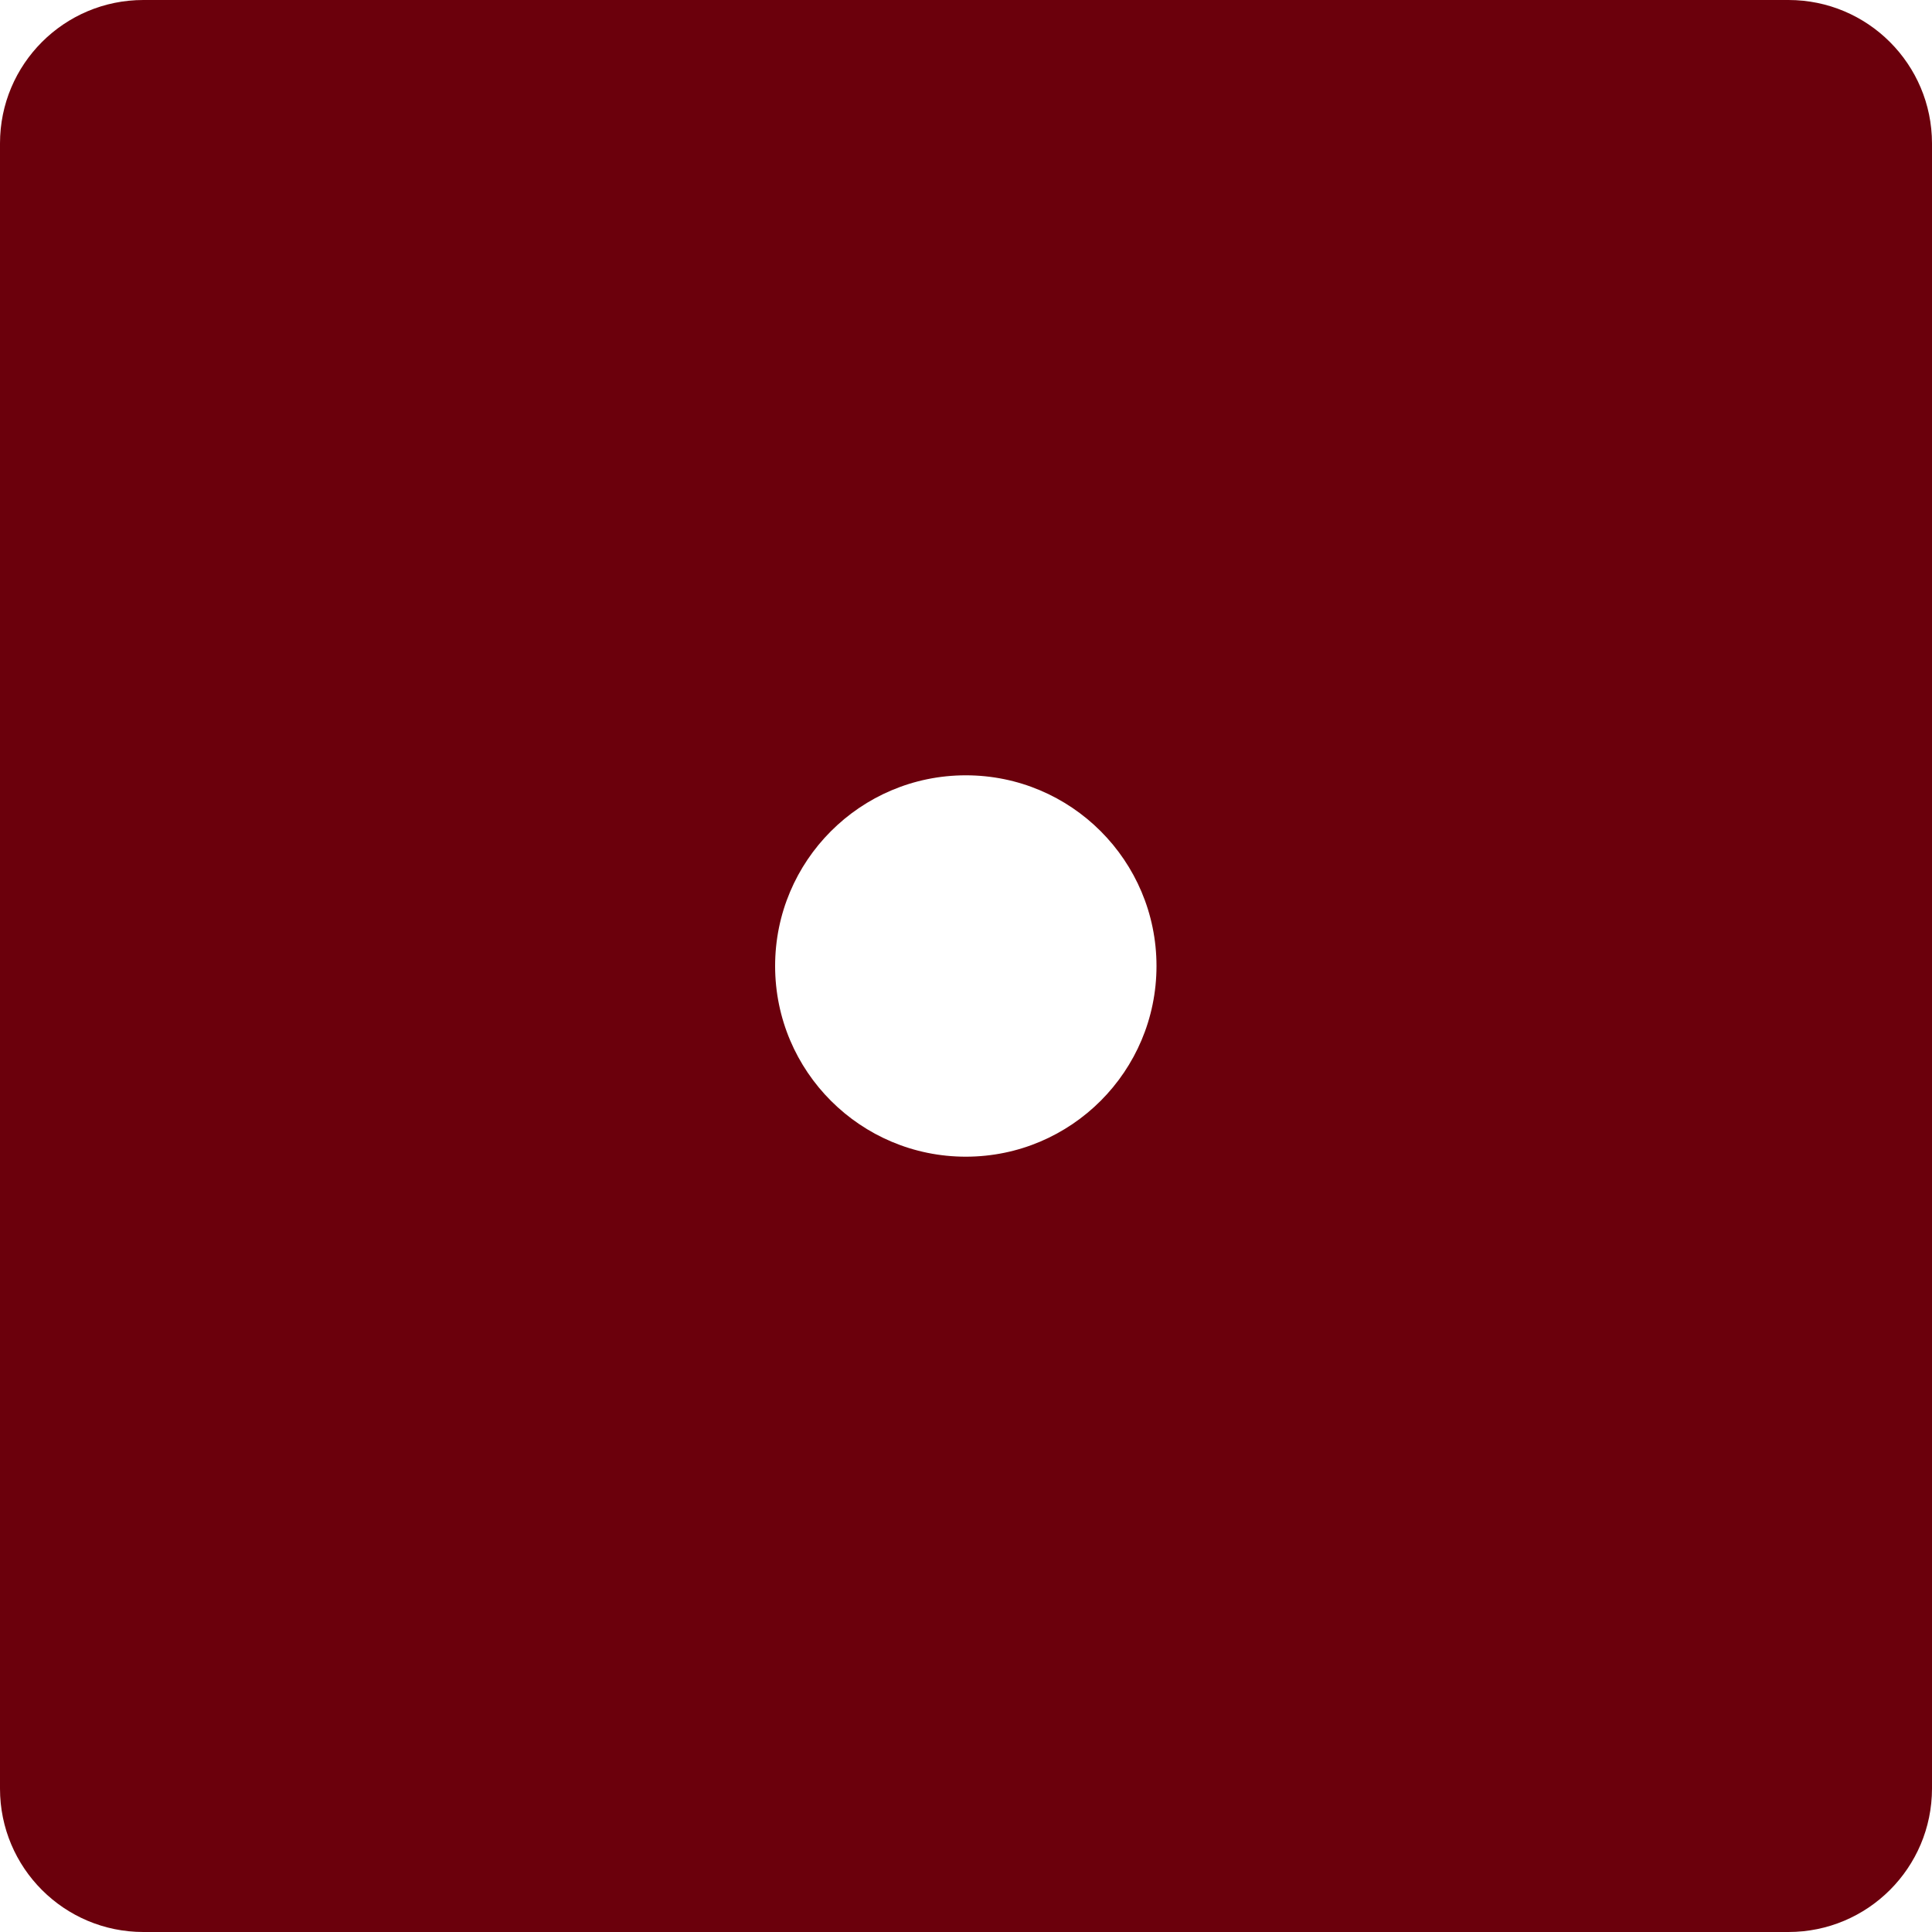
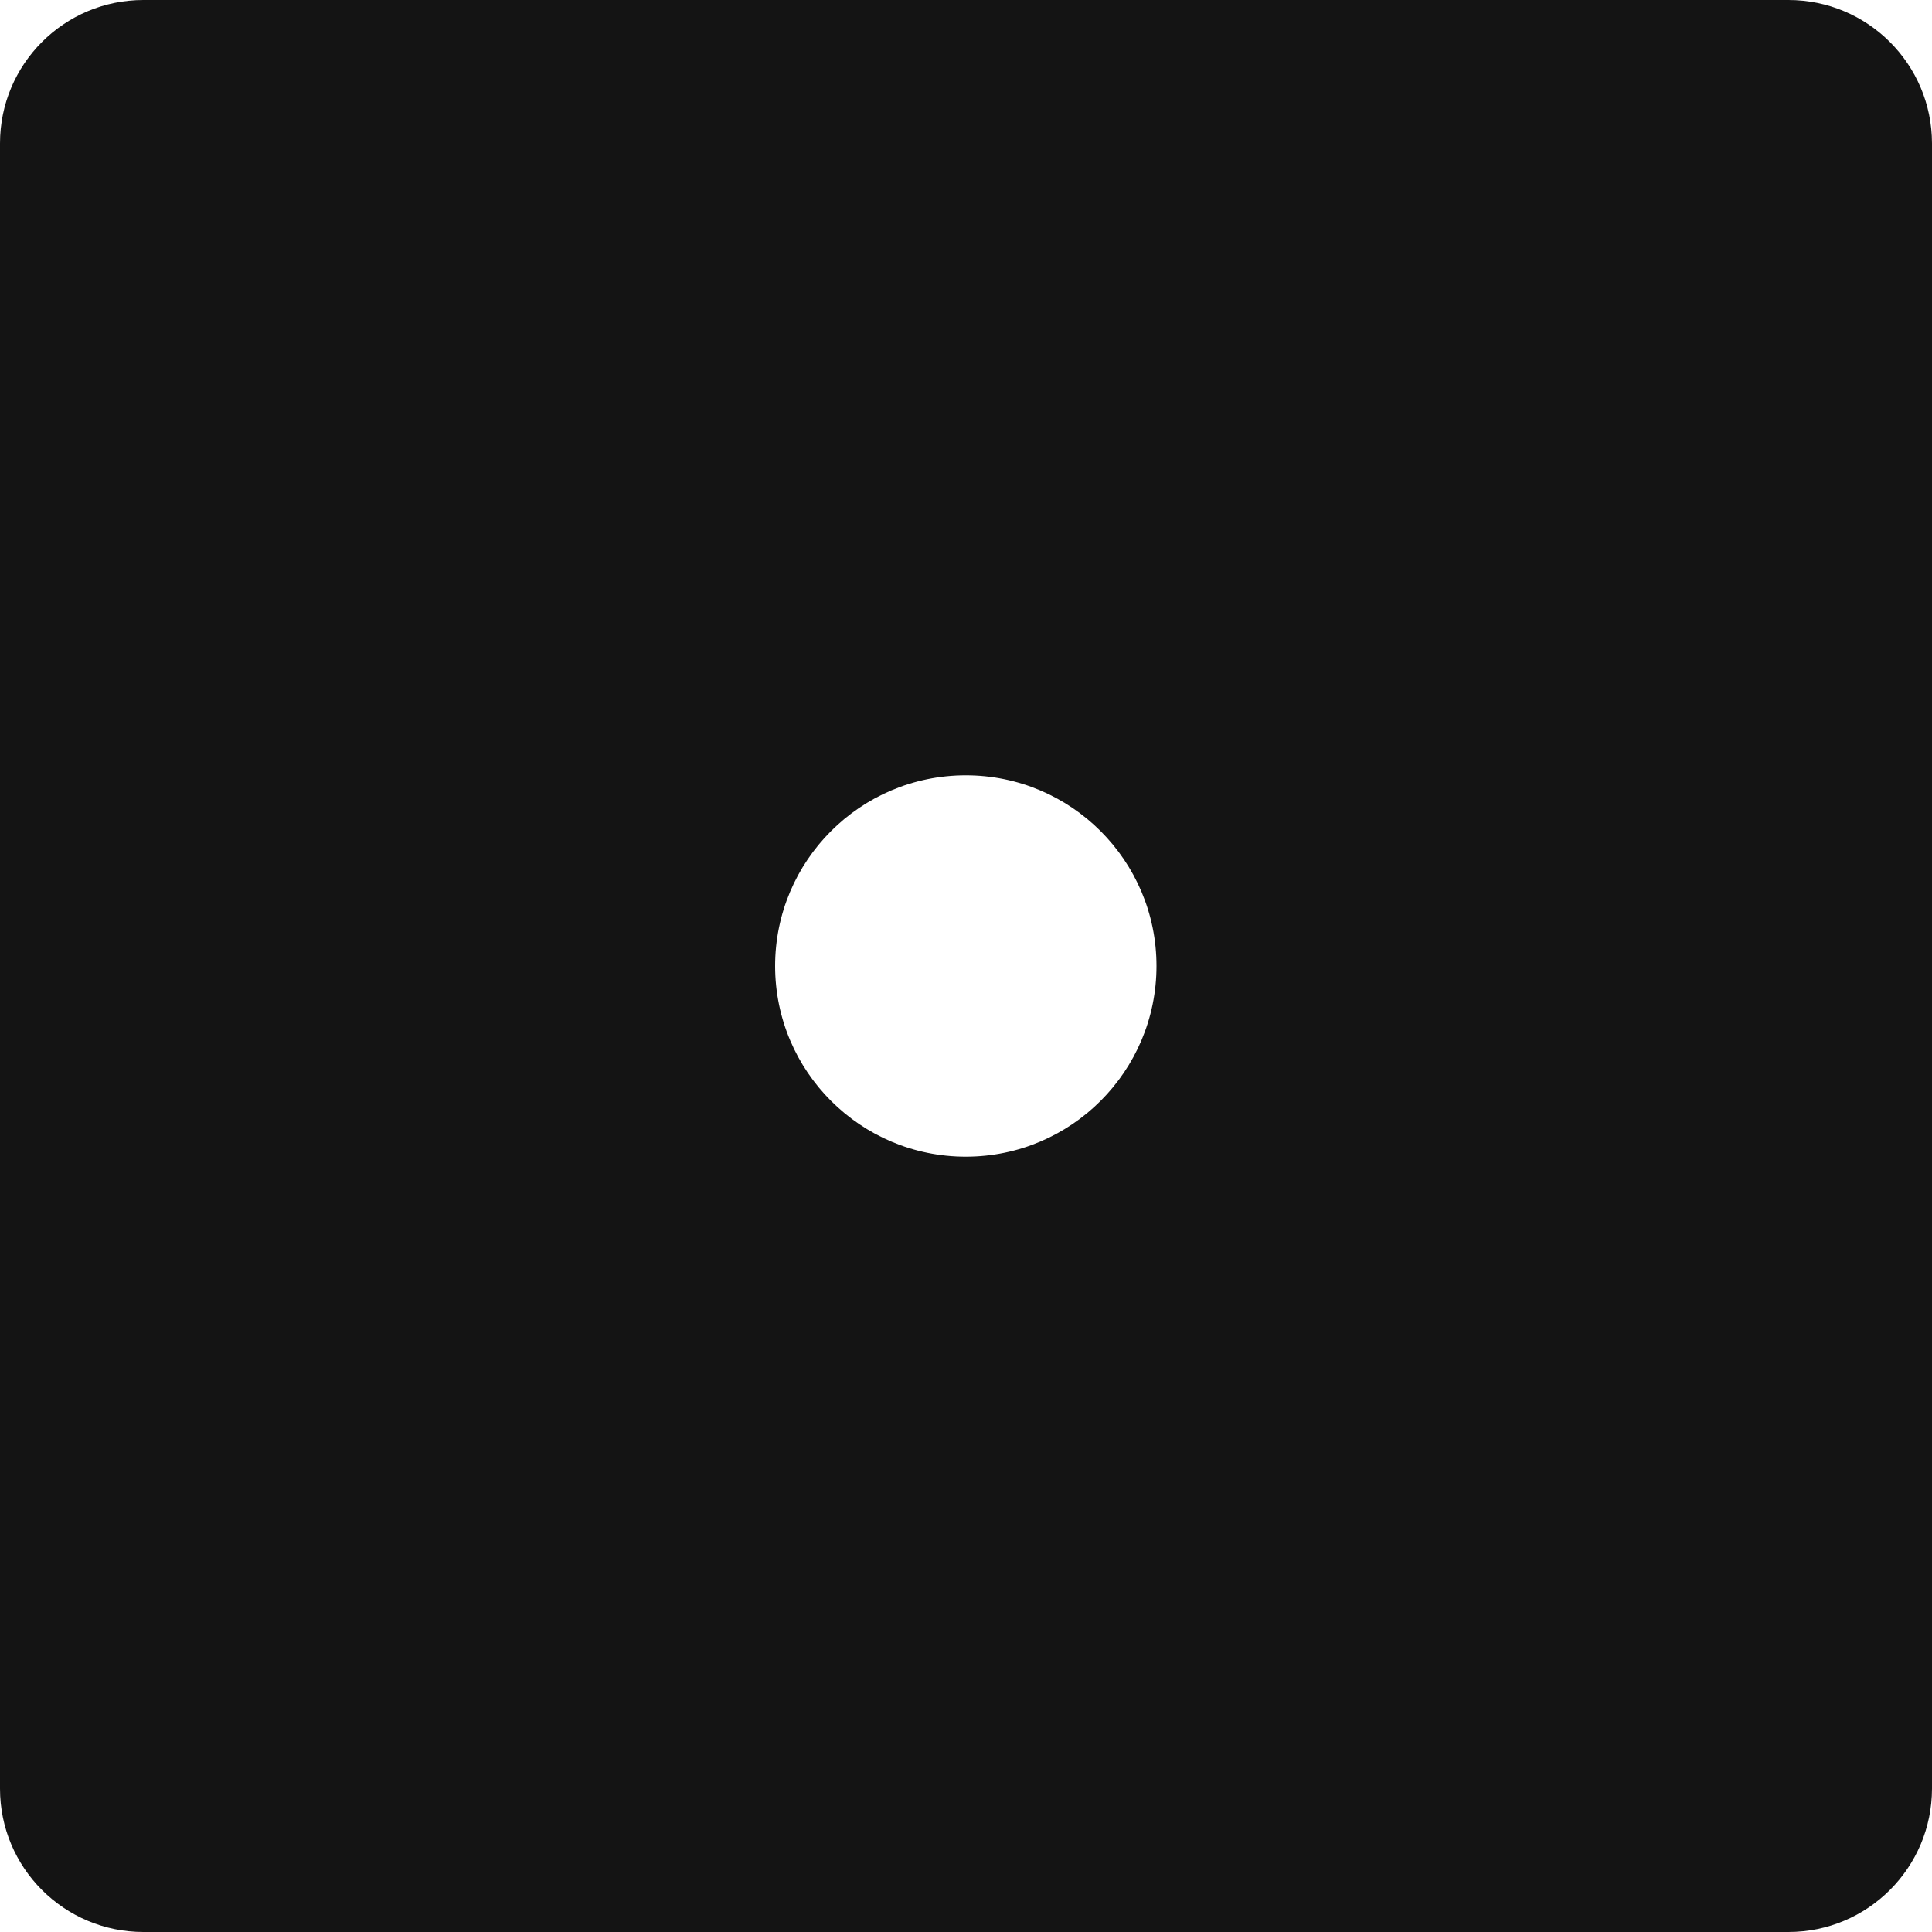
<svg xmlns="http://www.w3.org/2000/svg" viewBox="0 0 100 100">
  <g id="Layer_2" data-name="Layer 2">
-     <g id="Layer_1-2" data-name="Layer 1" fill="#6b000c">
+     <g id="Layer_1-2" data-name="Layer 1" fill="rgba(20, 20, 20, 1 )">
      <path d="M92.57,0H7.42A7.42,7.42,0,0,0,0,7.42V92.58A7.42,7.42,0,0,0,7.42,100H92.57A7.43,7.43,0,0,0,100,92.58V7.42A7.43,7.43,0,0,0,92.57,0ZM50,59.87A9.87,9.87,0,1,1,59.86,50,9.87,9.87,0,0,1,50,59.87Z" />
    </g>
  </g>
</svg>
